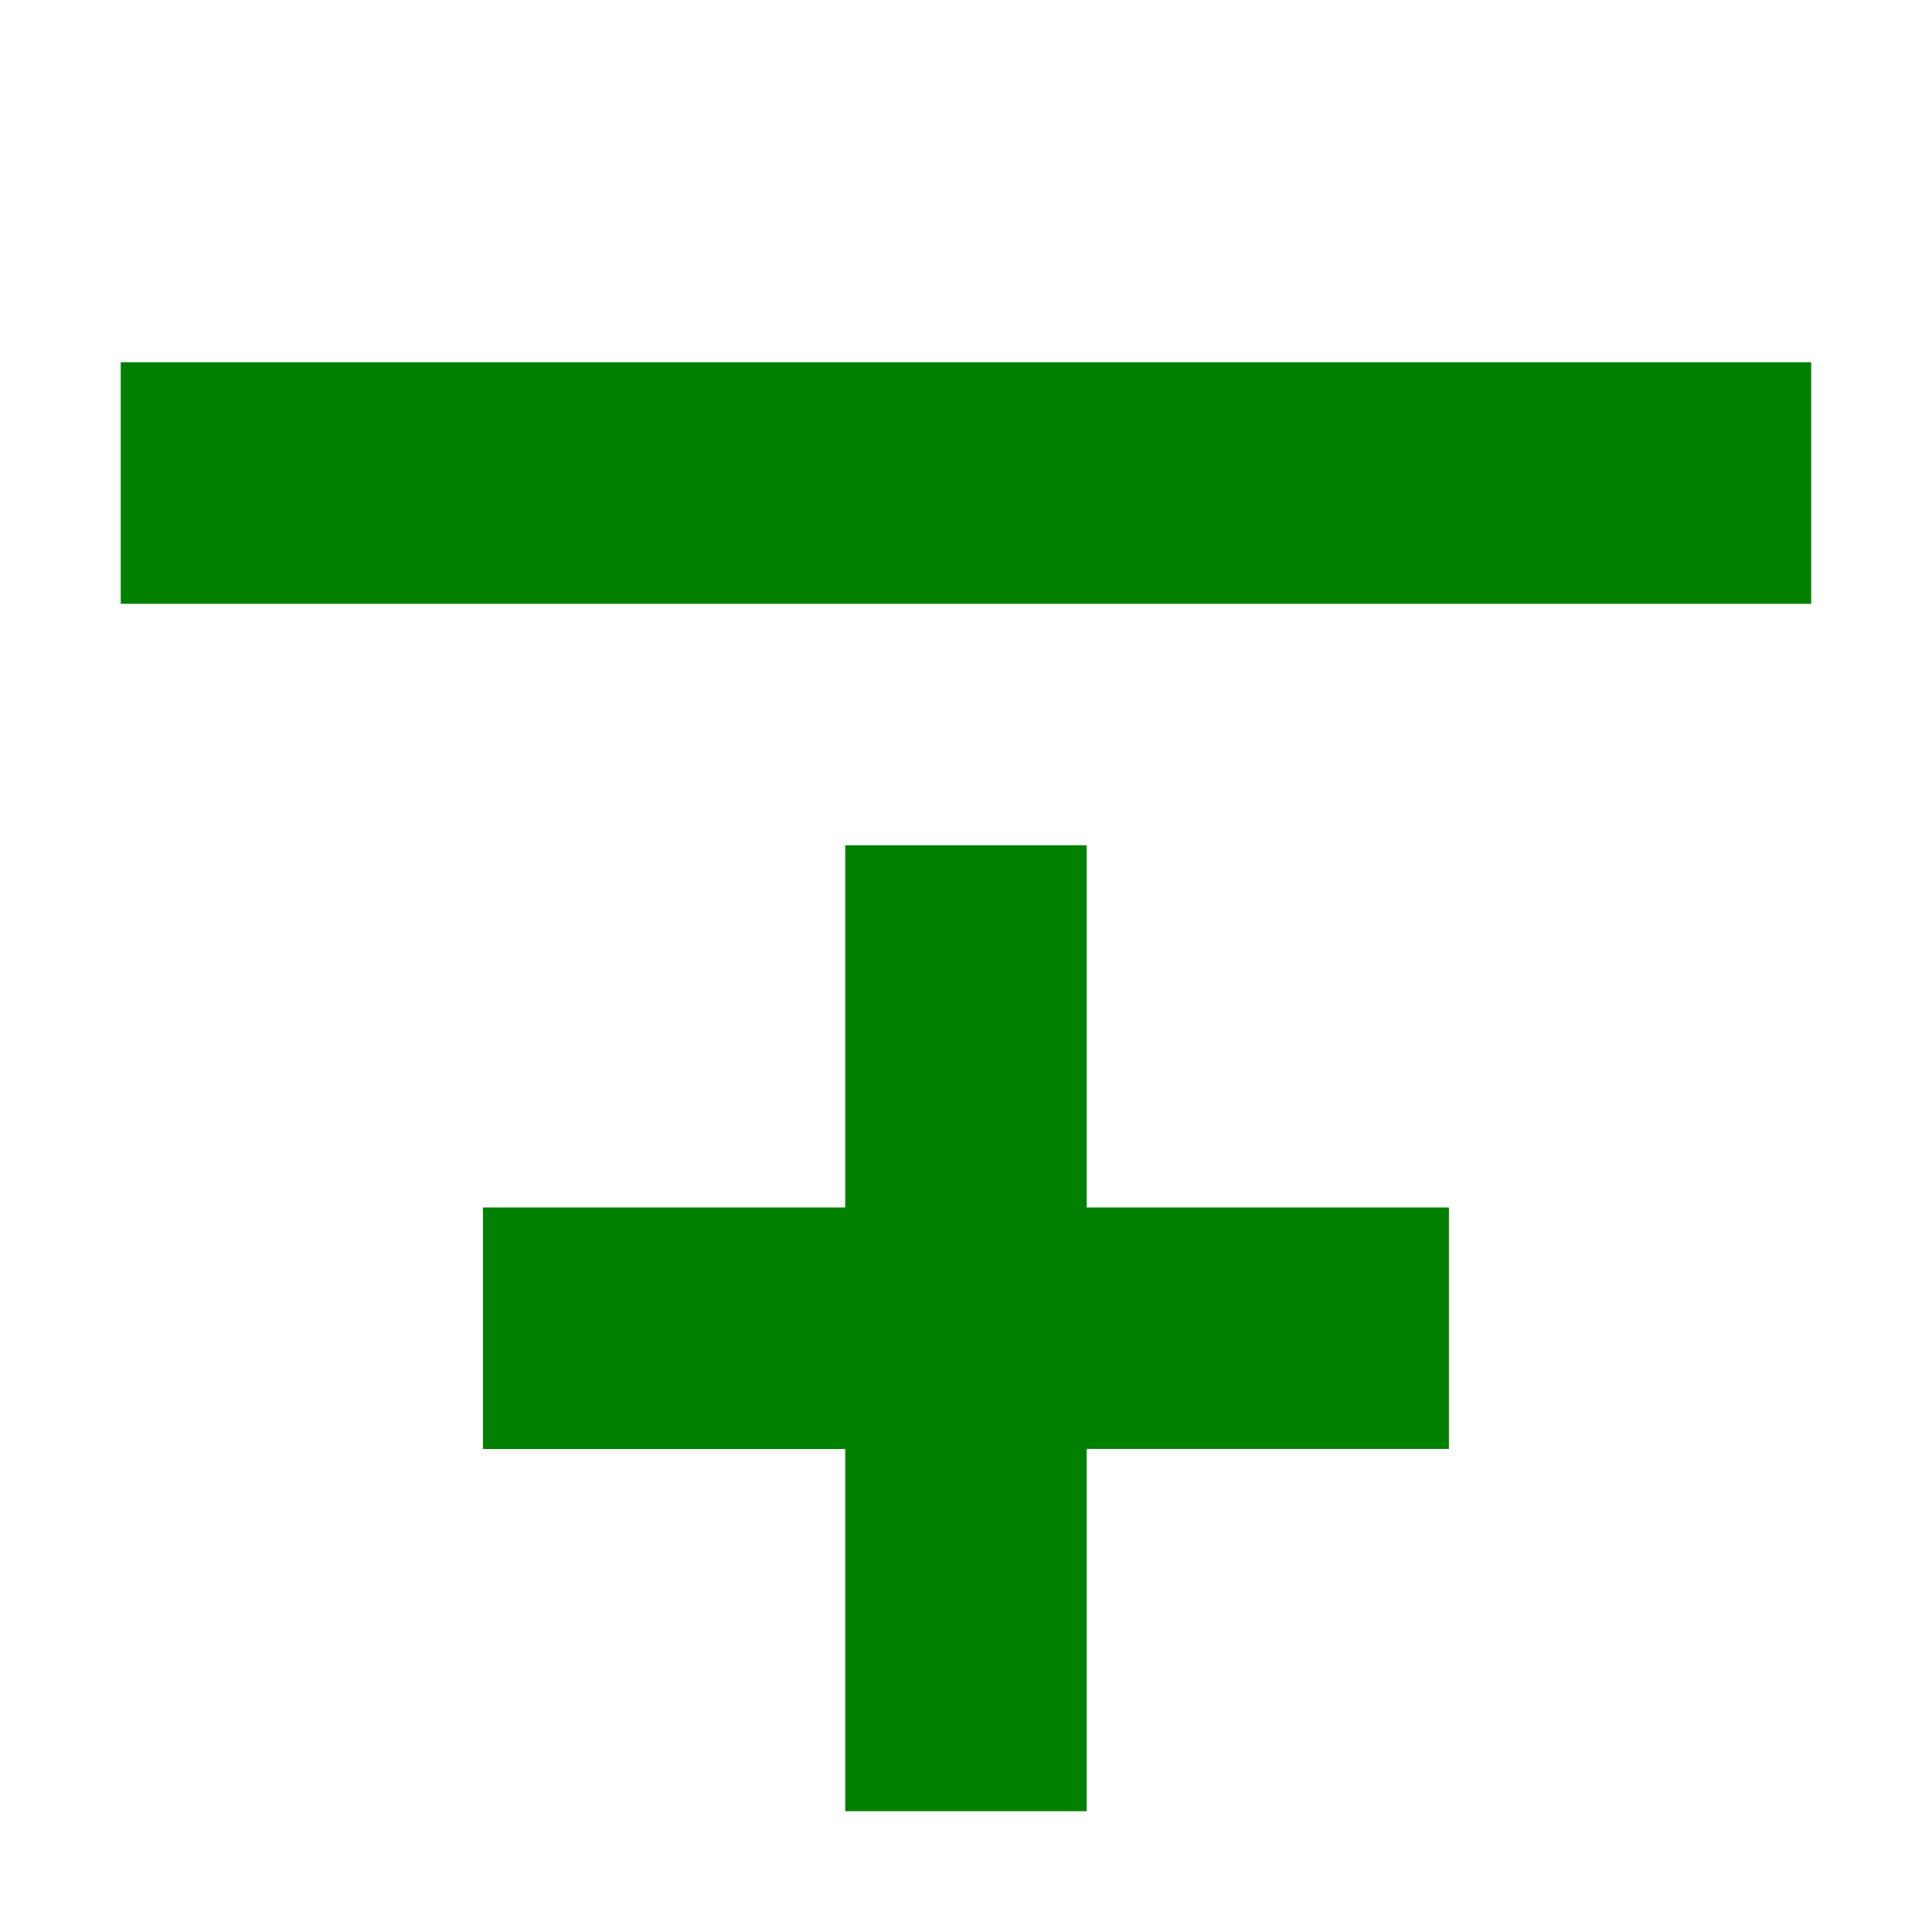
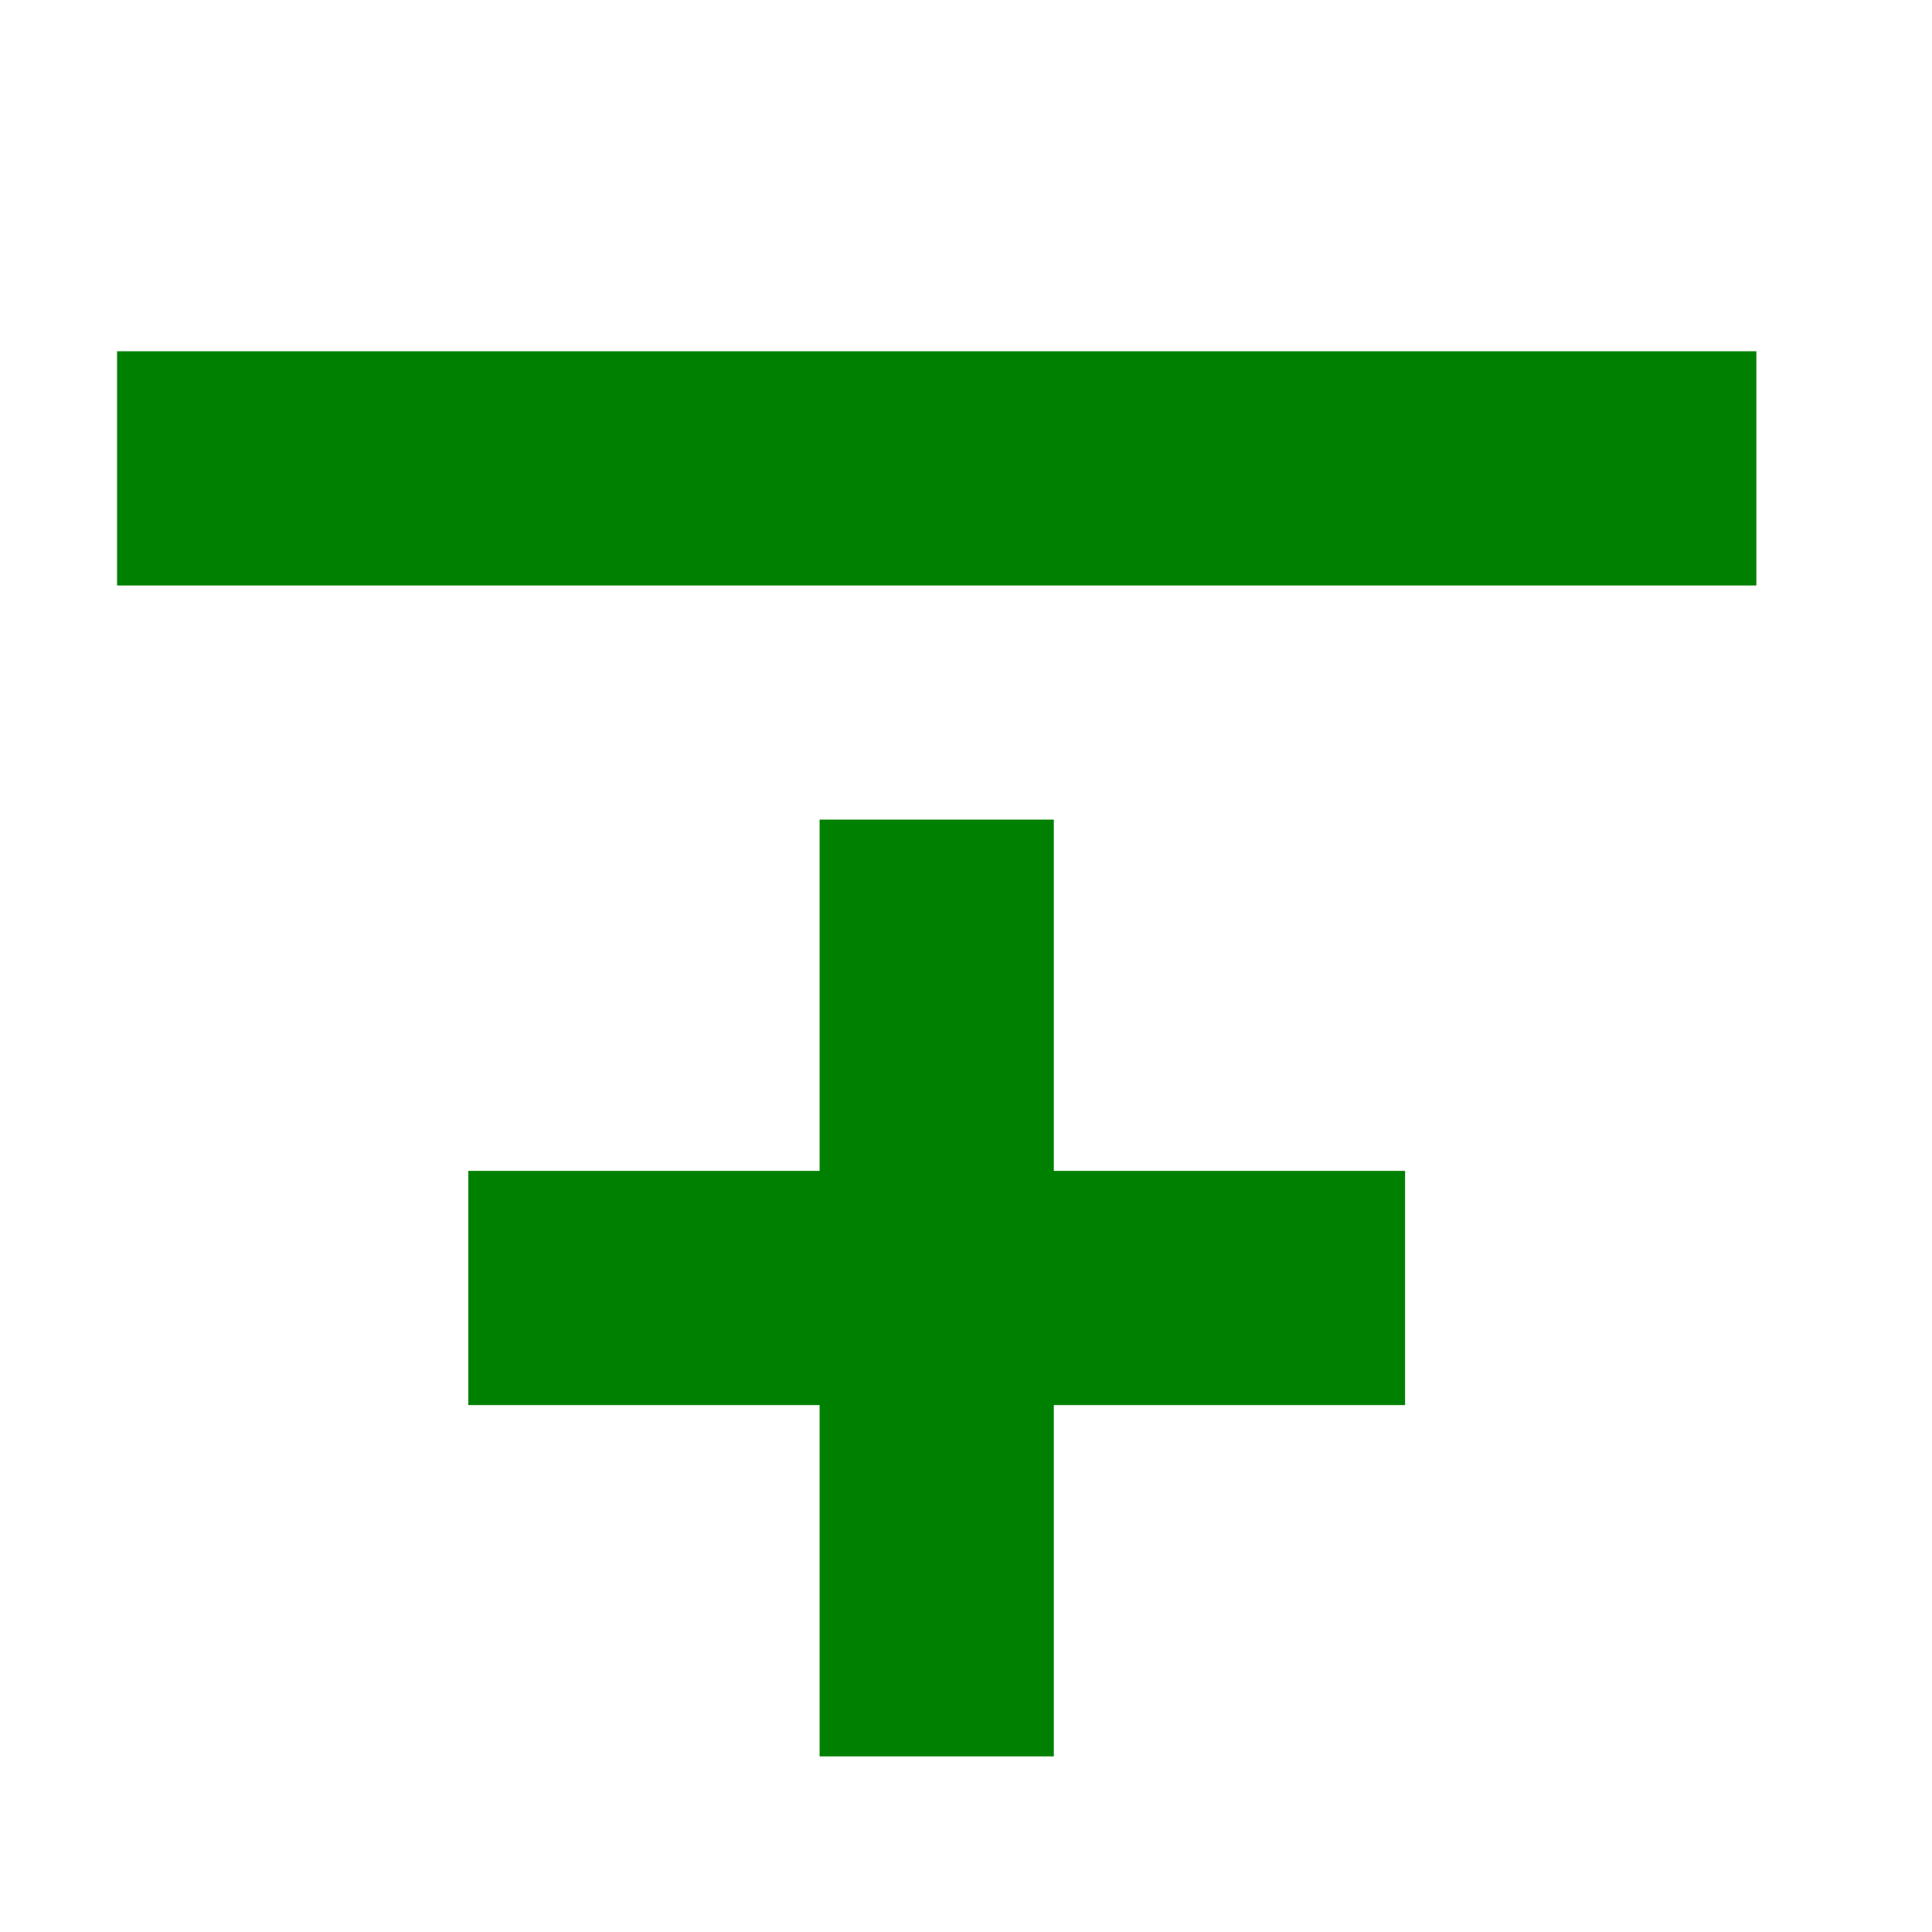
- <svg xmlns="http://www.w3.org/2000/svg" version="1.1" id="svg9" width="21.333" height="21.333" viewBox="0 0 21.333 21.333">
-   <defs id="defs13" />
-   <g id="g15">
-     <path style="fill:#008000;stroke-width:1.333" d="m 9.333,18 v -2 H 7.333 5.333 V 14.667 13.333 H 7.333 9.333 V 11.333 9.333 h 1.333 1.333 v 2 2 h 2 2 v 1.333 1.333 h -2 -2 v 2 2 H 10.667 9.333 Z M 1.333,5.333 V 4 h 9.333 9.333 V 5.333 6.667 H 10.667 1.333 Z" id="path153" />
-   </g>
+ <svg xmlns="http://www.w3.org/2000/svg" width="100%" height="100%" viewBox="0 0 22 22" version="1.1" xml:space="preserve" style="fill-rule:evenodd;clip-rule:evenodd;stroke-linejoin:round;stroke-miterlimit:2;">
+   <path id="path153" d="M9.333,20l0,-4l-4,-0l0,-2.667l4,0l0,-4l2.667,0l-0,4l4,0l-0,2.667l-4,-0l-0,4l-2.667,-0Zm-8,-13.333l0,-2.667l18.667,-0l-0,2.667l-18.667,-0Z" style="fill:#008000;fill-rule:nonzero;" />
</svg>
